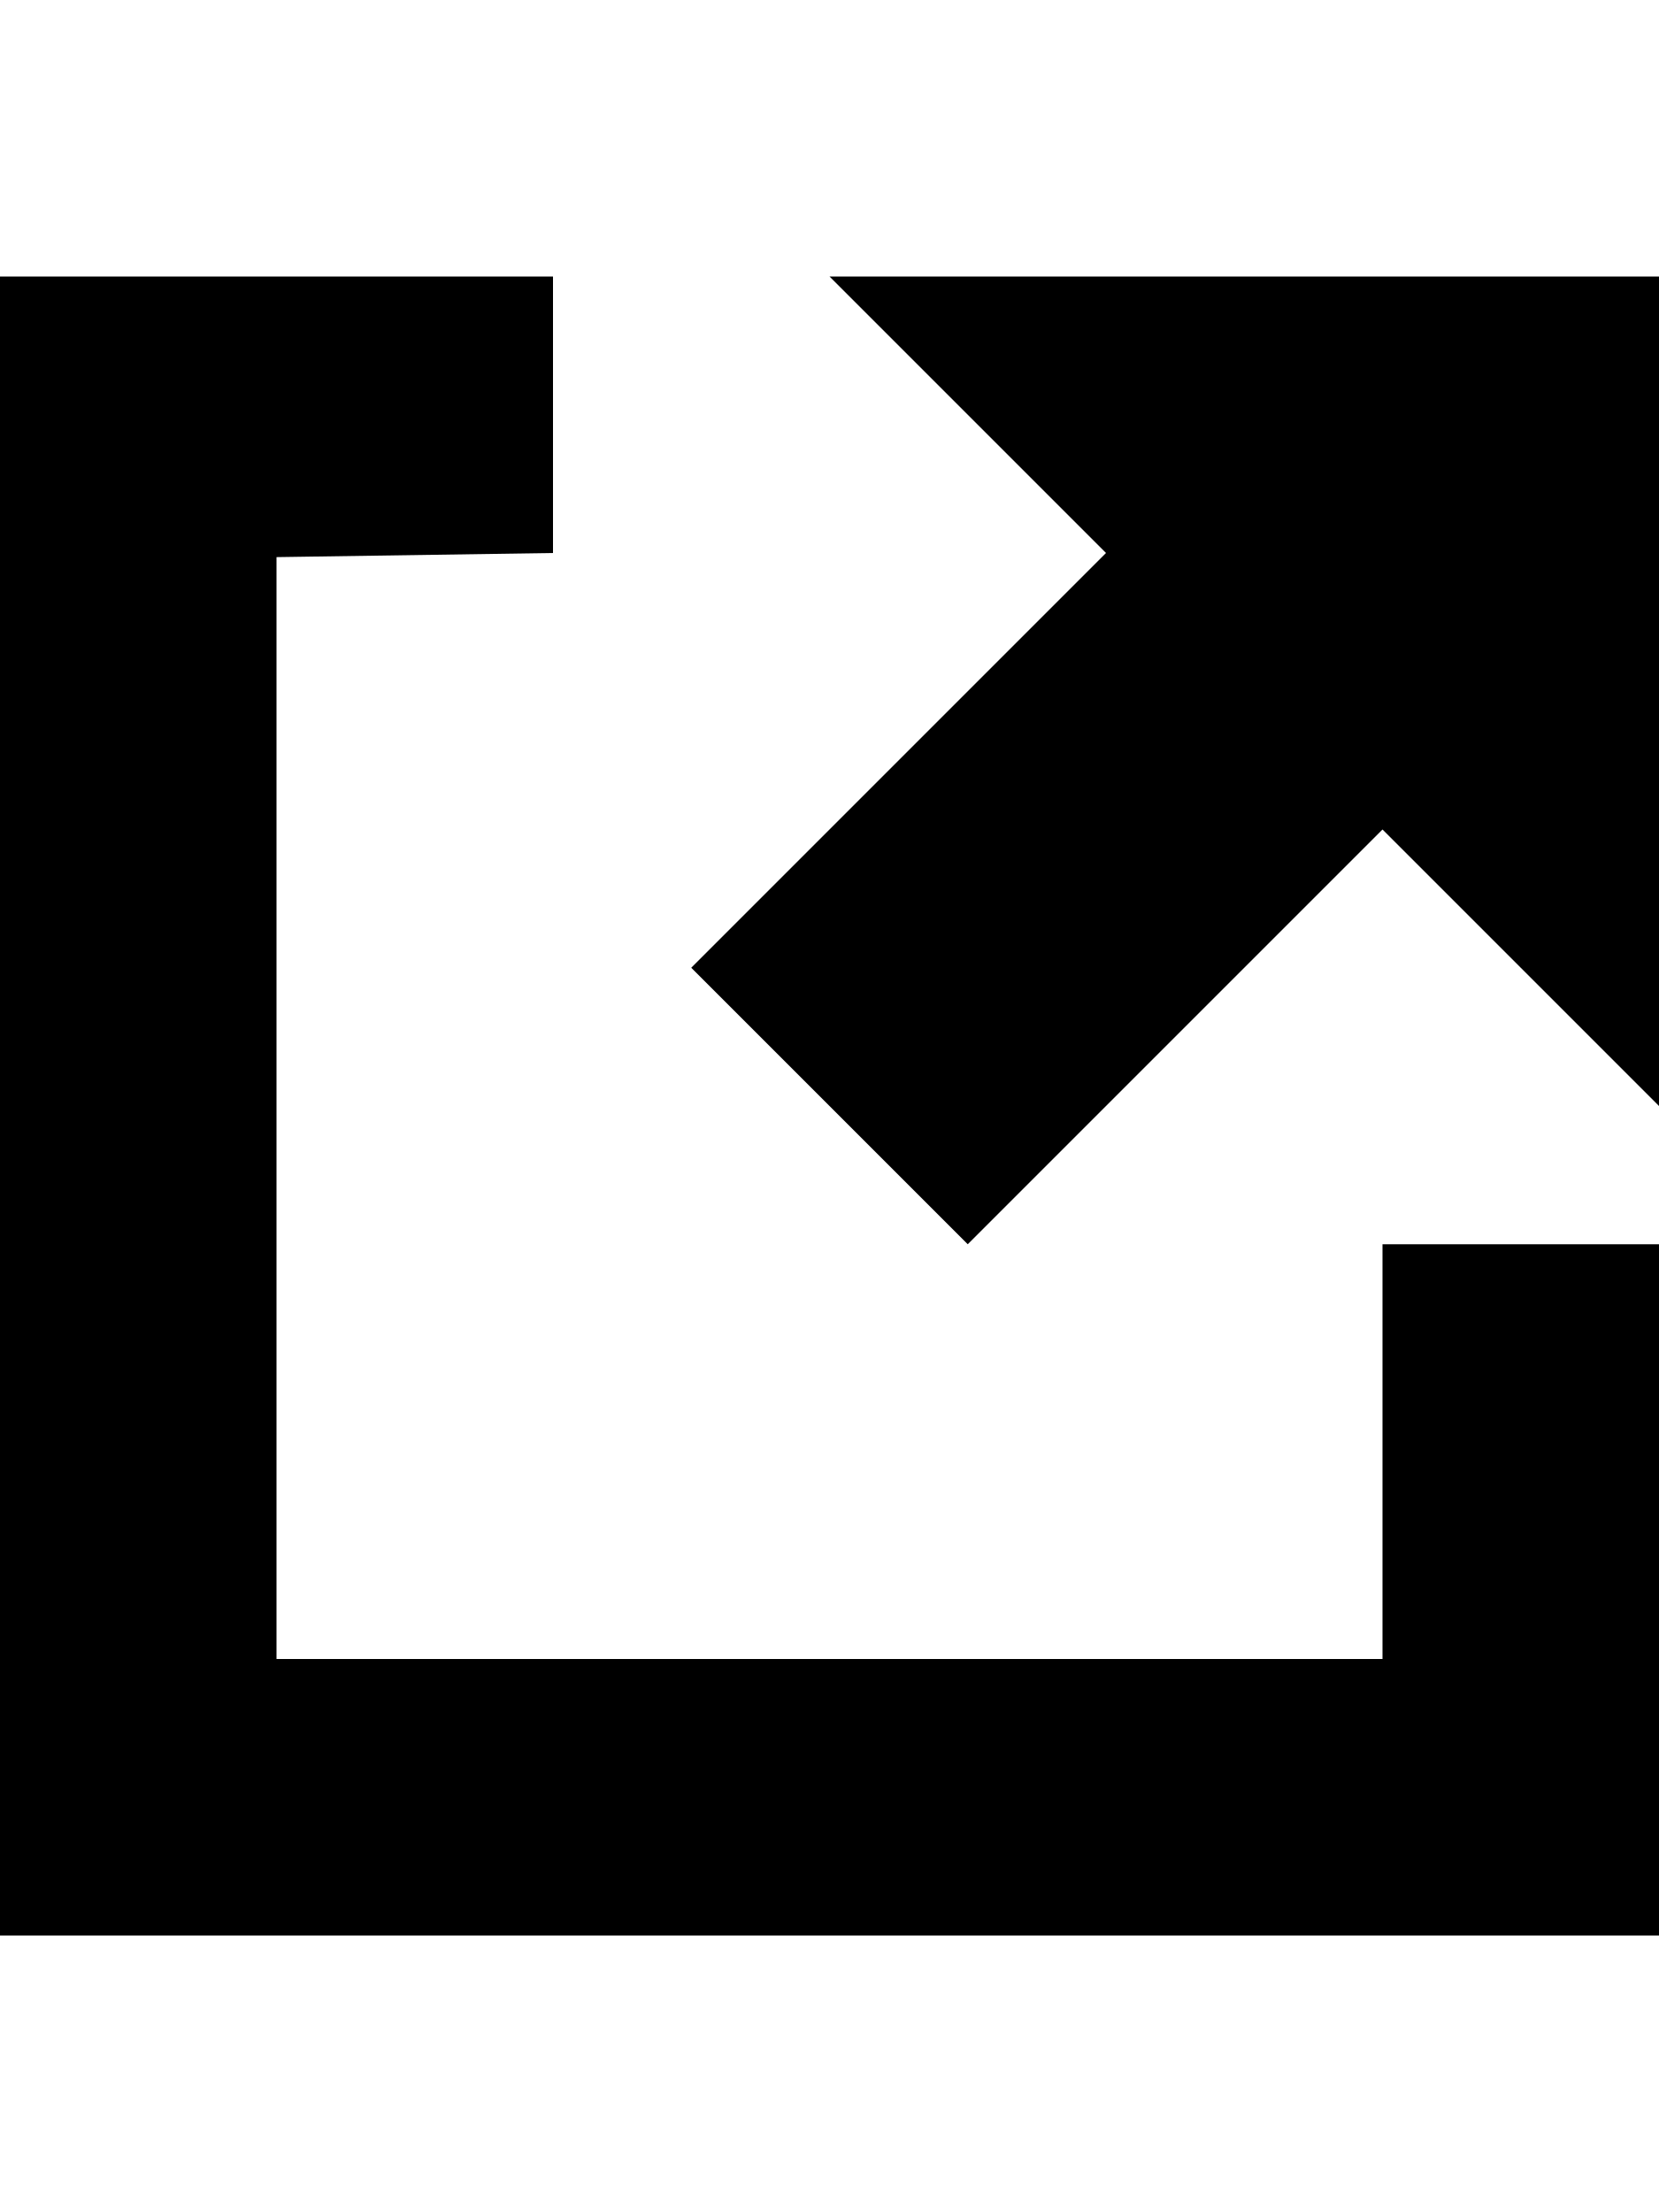
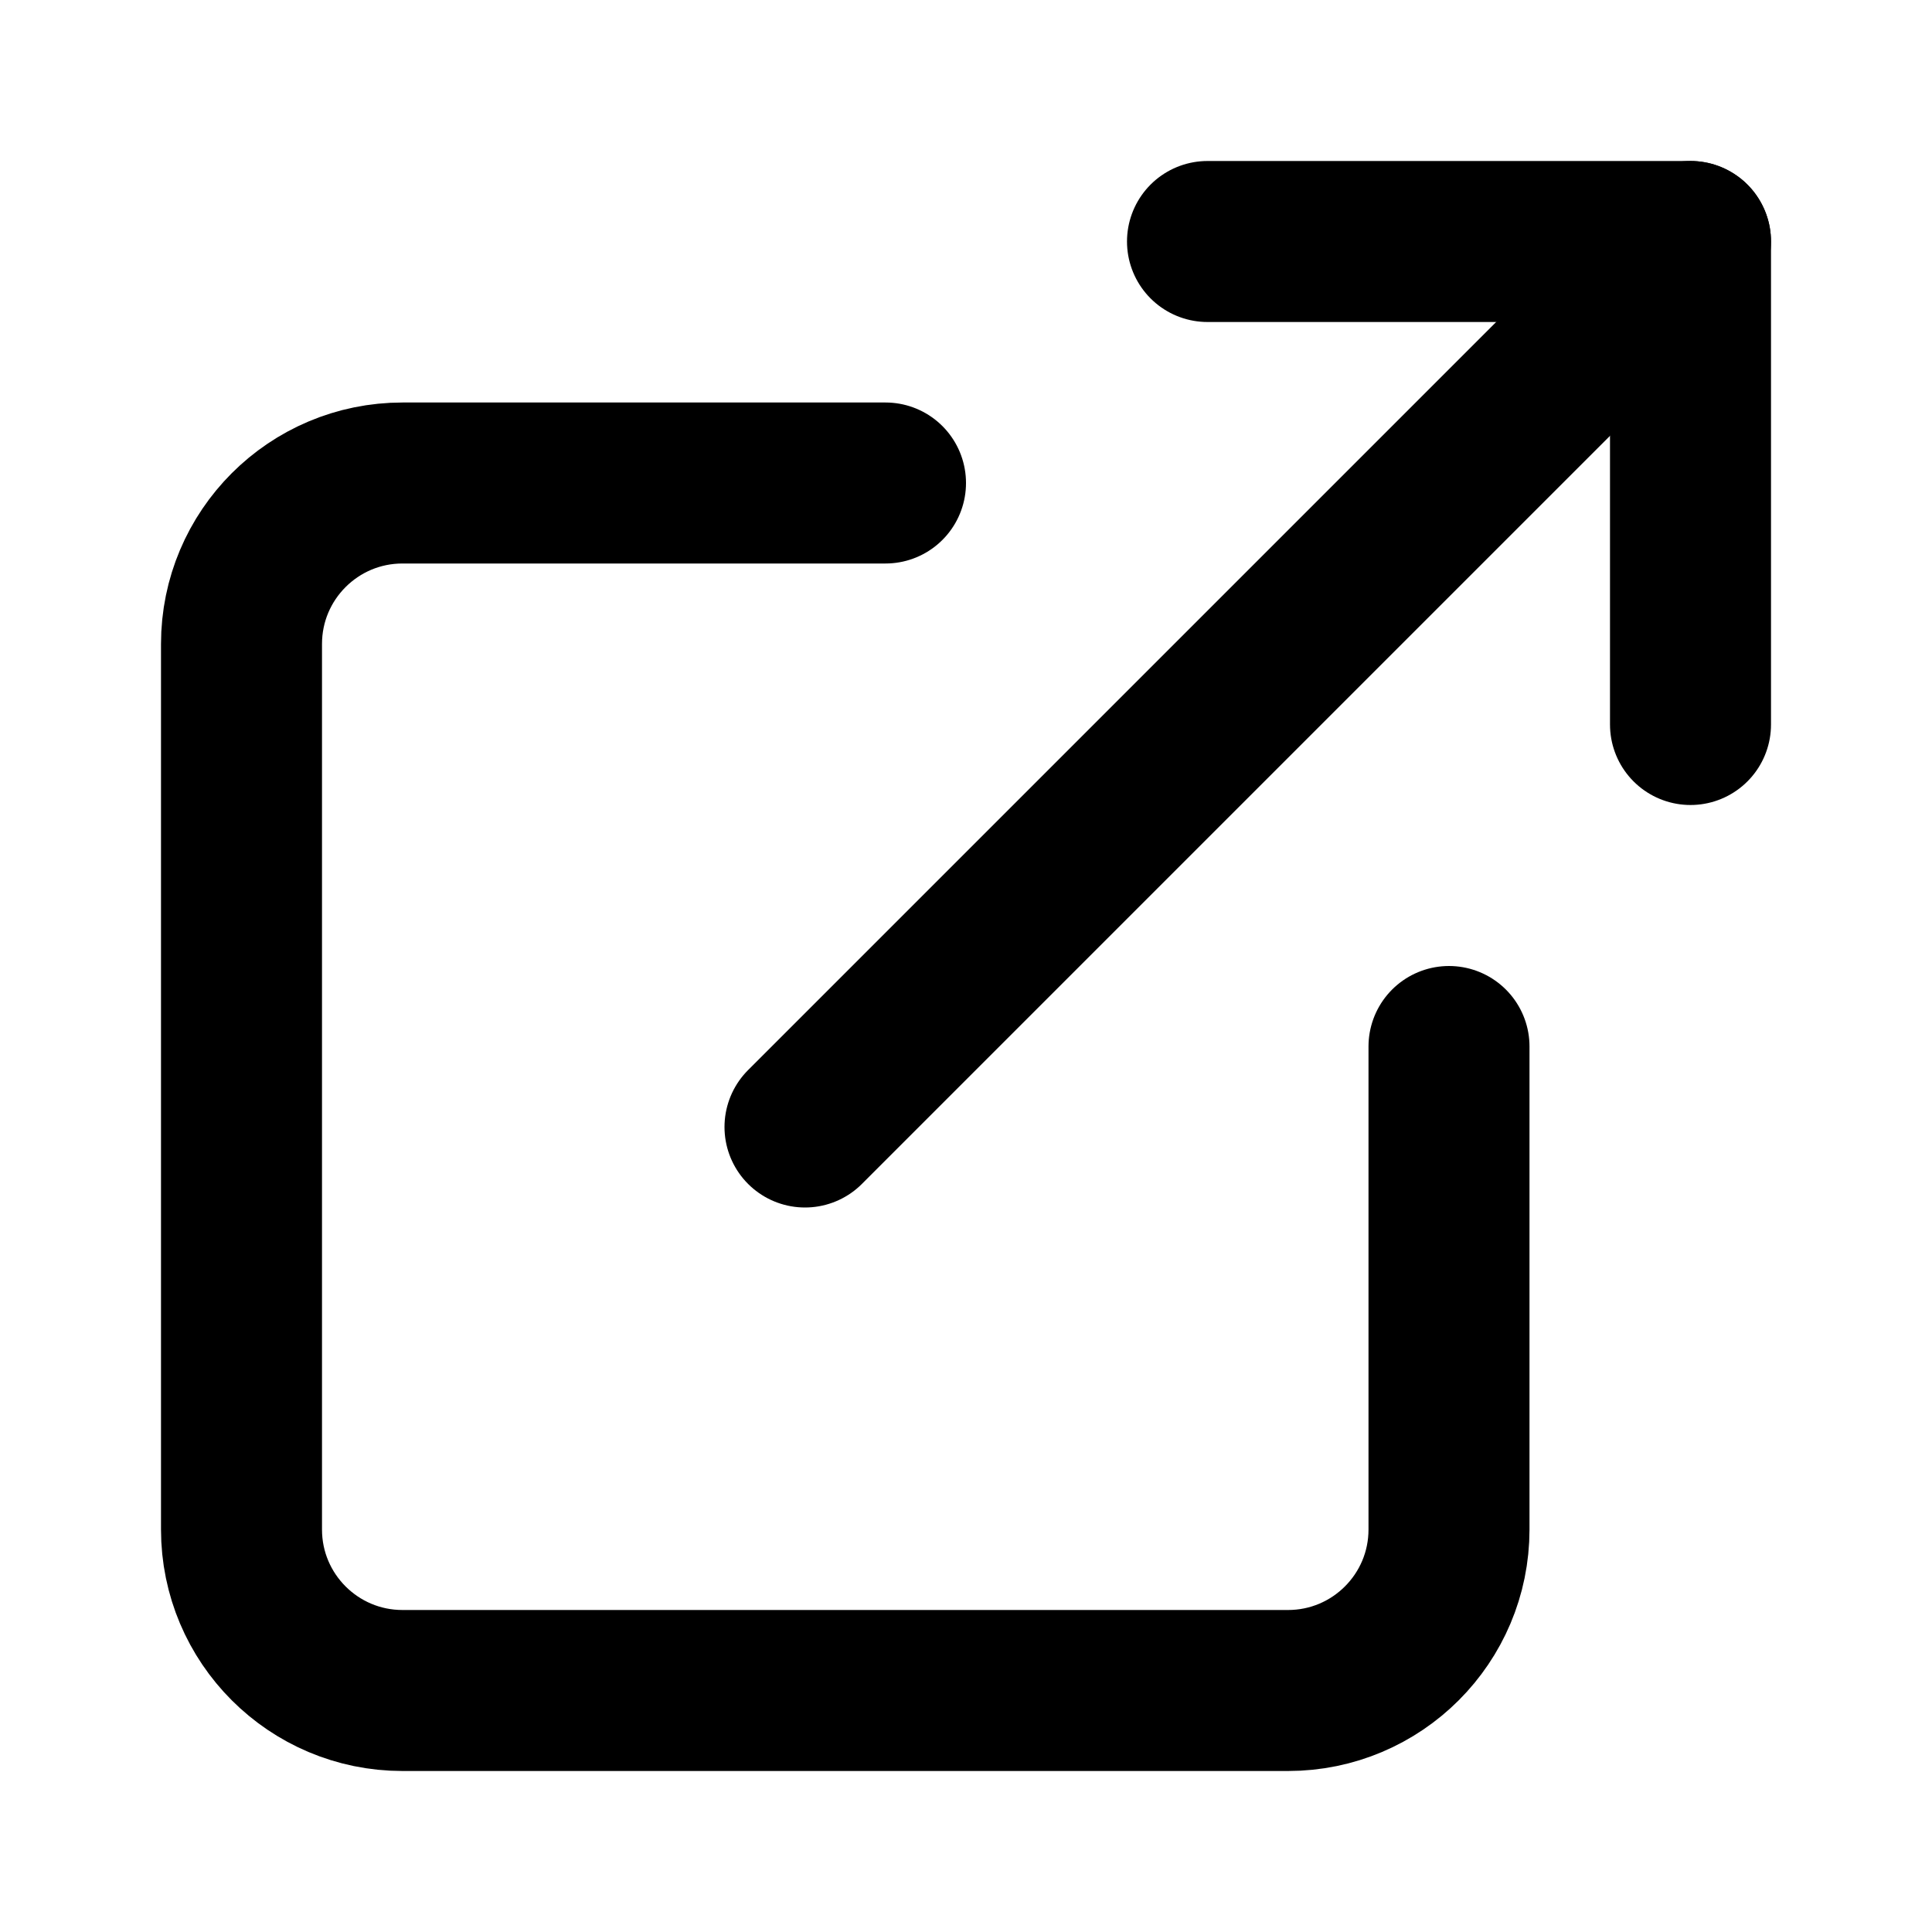
- <svg xmlns="http://www.w3.org/2000/svg" height="1024" width="768">
-   <path d="M640 768H128V257.906L256 256V128H0v768h768V576H640V768zM384 128l128 128L320 448l128 128 192-192 128 128V128H384z" />
+ <svg xmlns="http://www.w3.org/2000/svg" width="24" height="24" viewBox="0 0 24 24" fill="none" stroke="currentcolor" stroke-linecap="round" stroke-linejoin="round" stroke-width="2">
+   <path d="M18 13v6a2 2 0 0 1-2 2H5a2 2 0 0 1-2-2V8a2 2 0 0 1 2-2h6" />
+   <polyline points="15 3 21 3 21 9" />
+   <line x1="10" y1="14" x2="21" y2="3" />
</svg>
